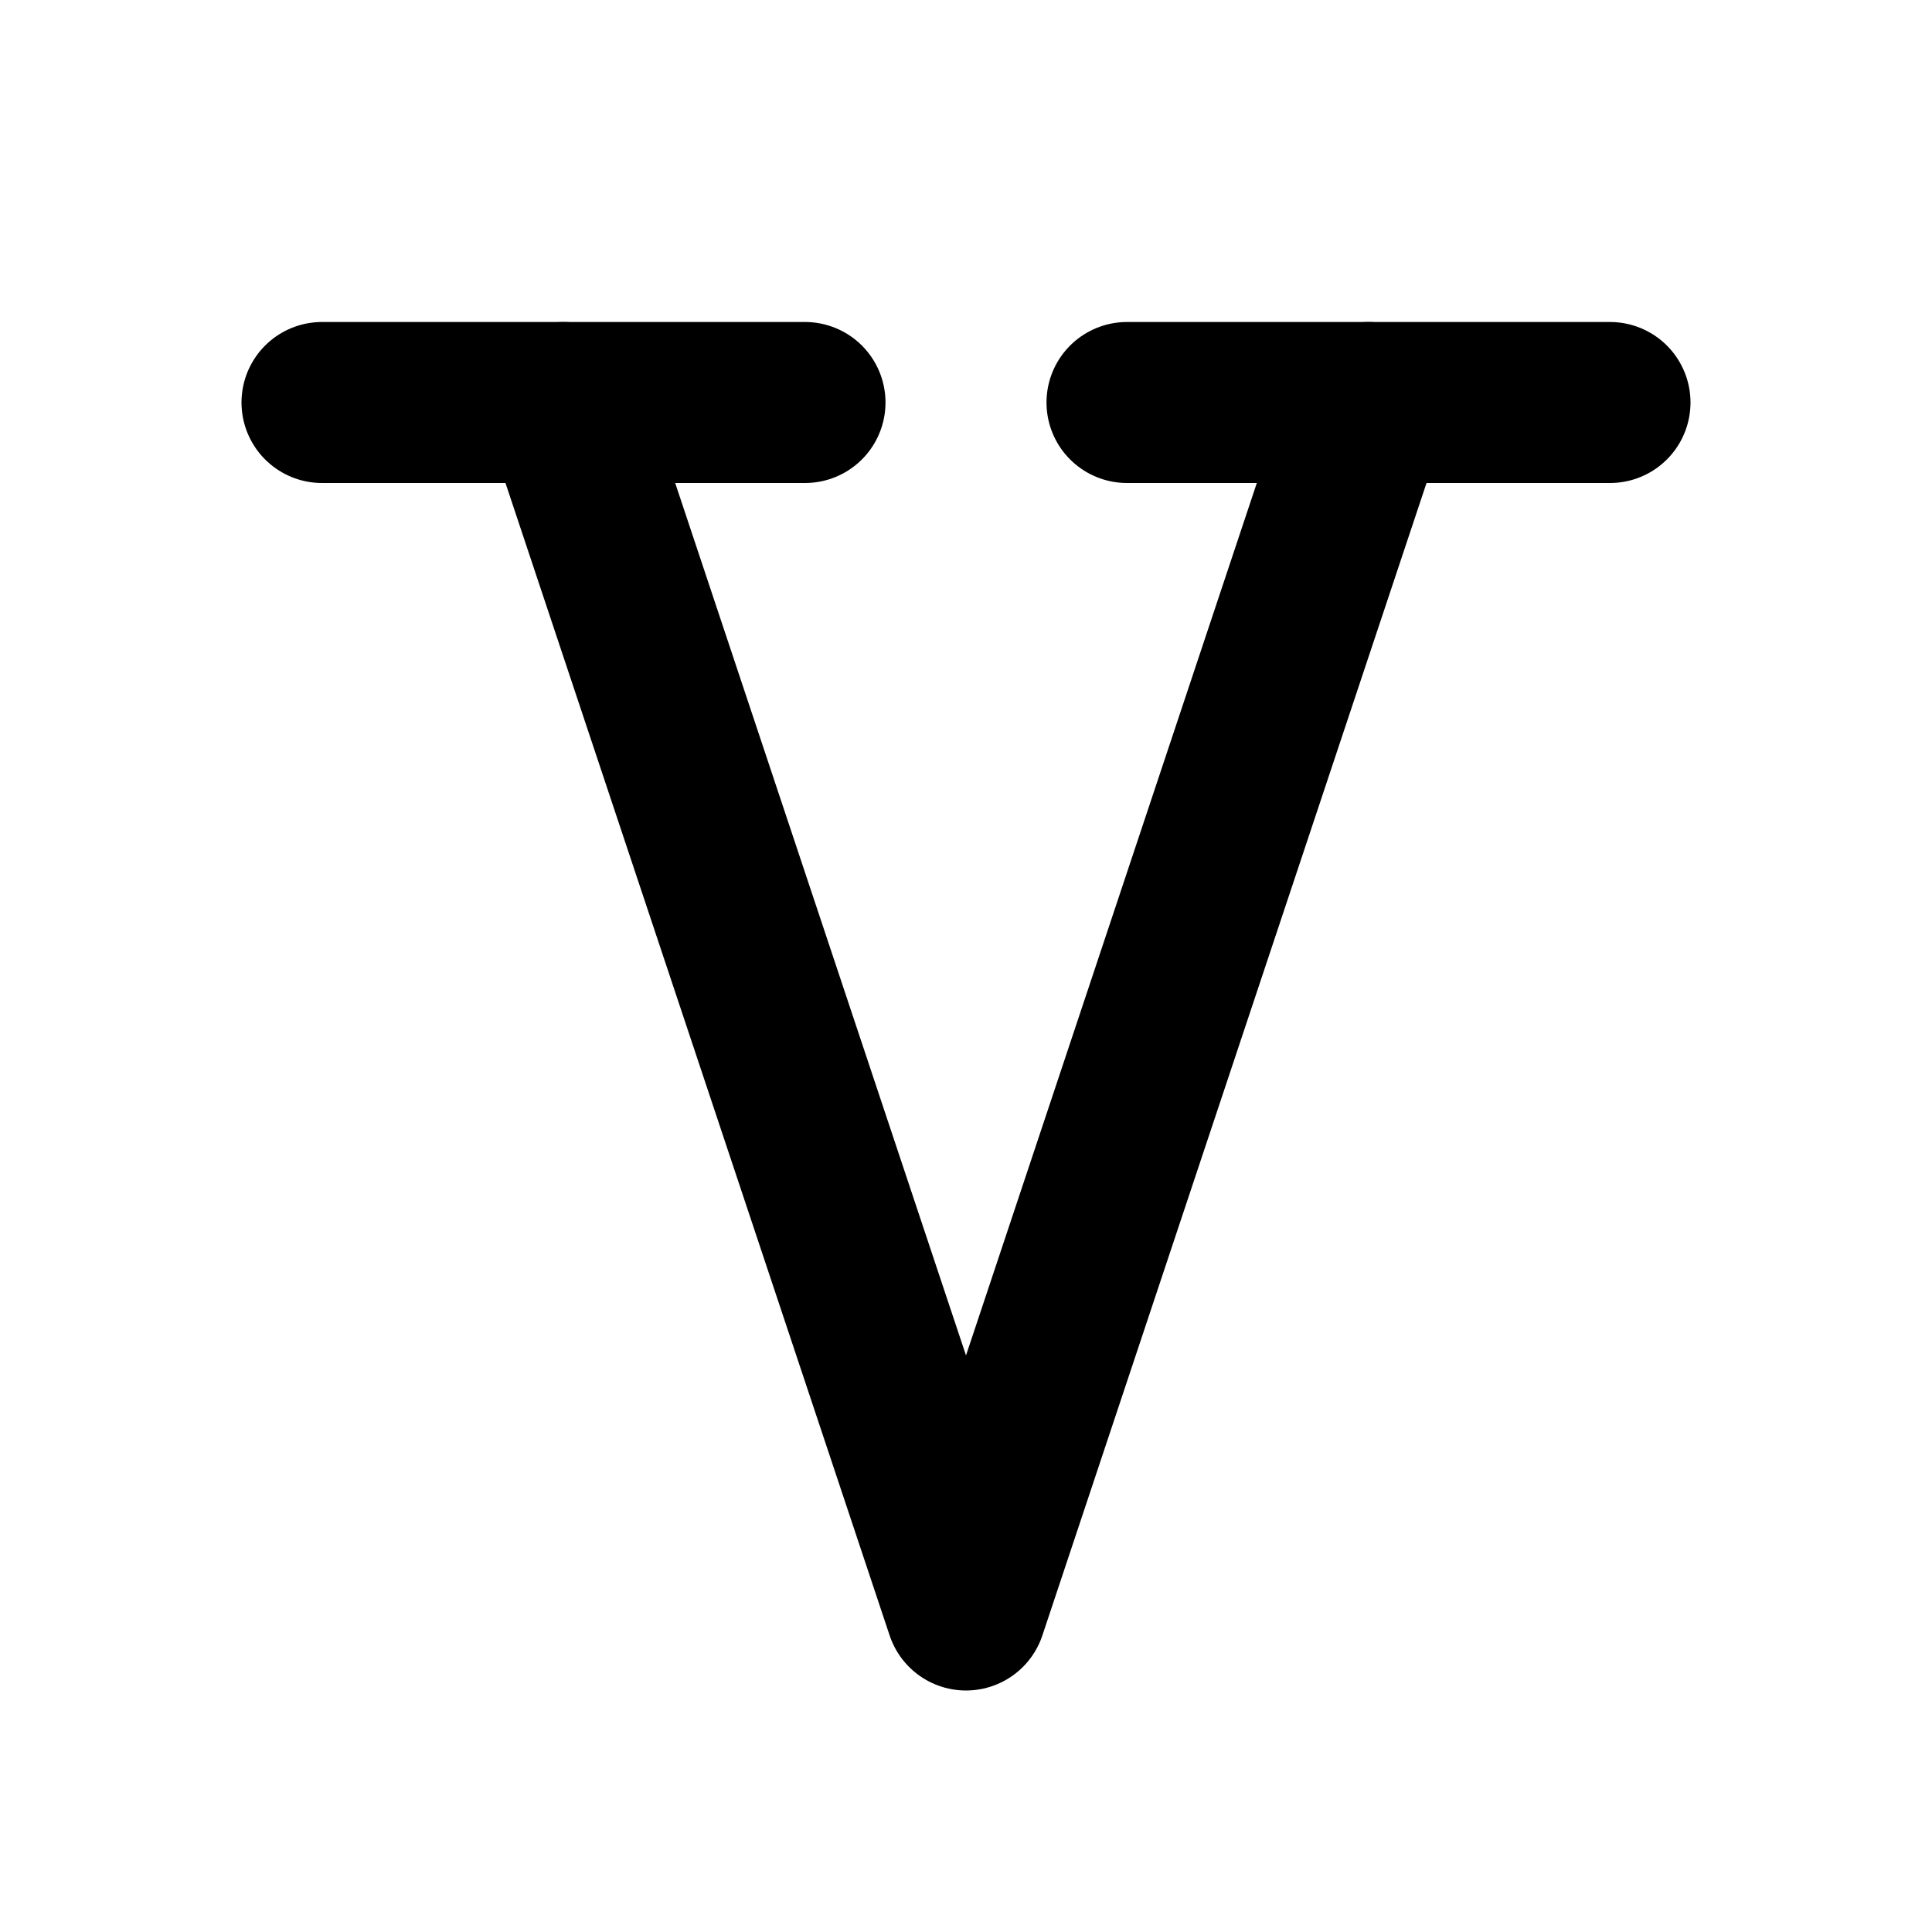
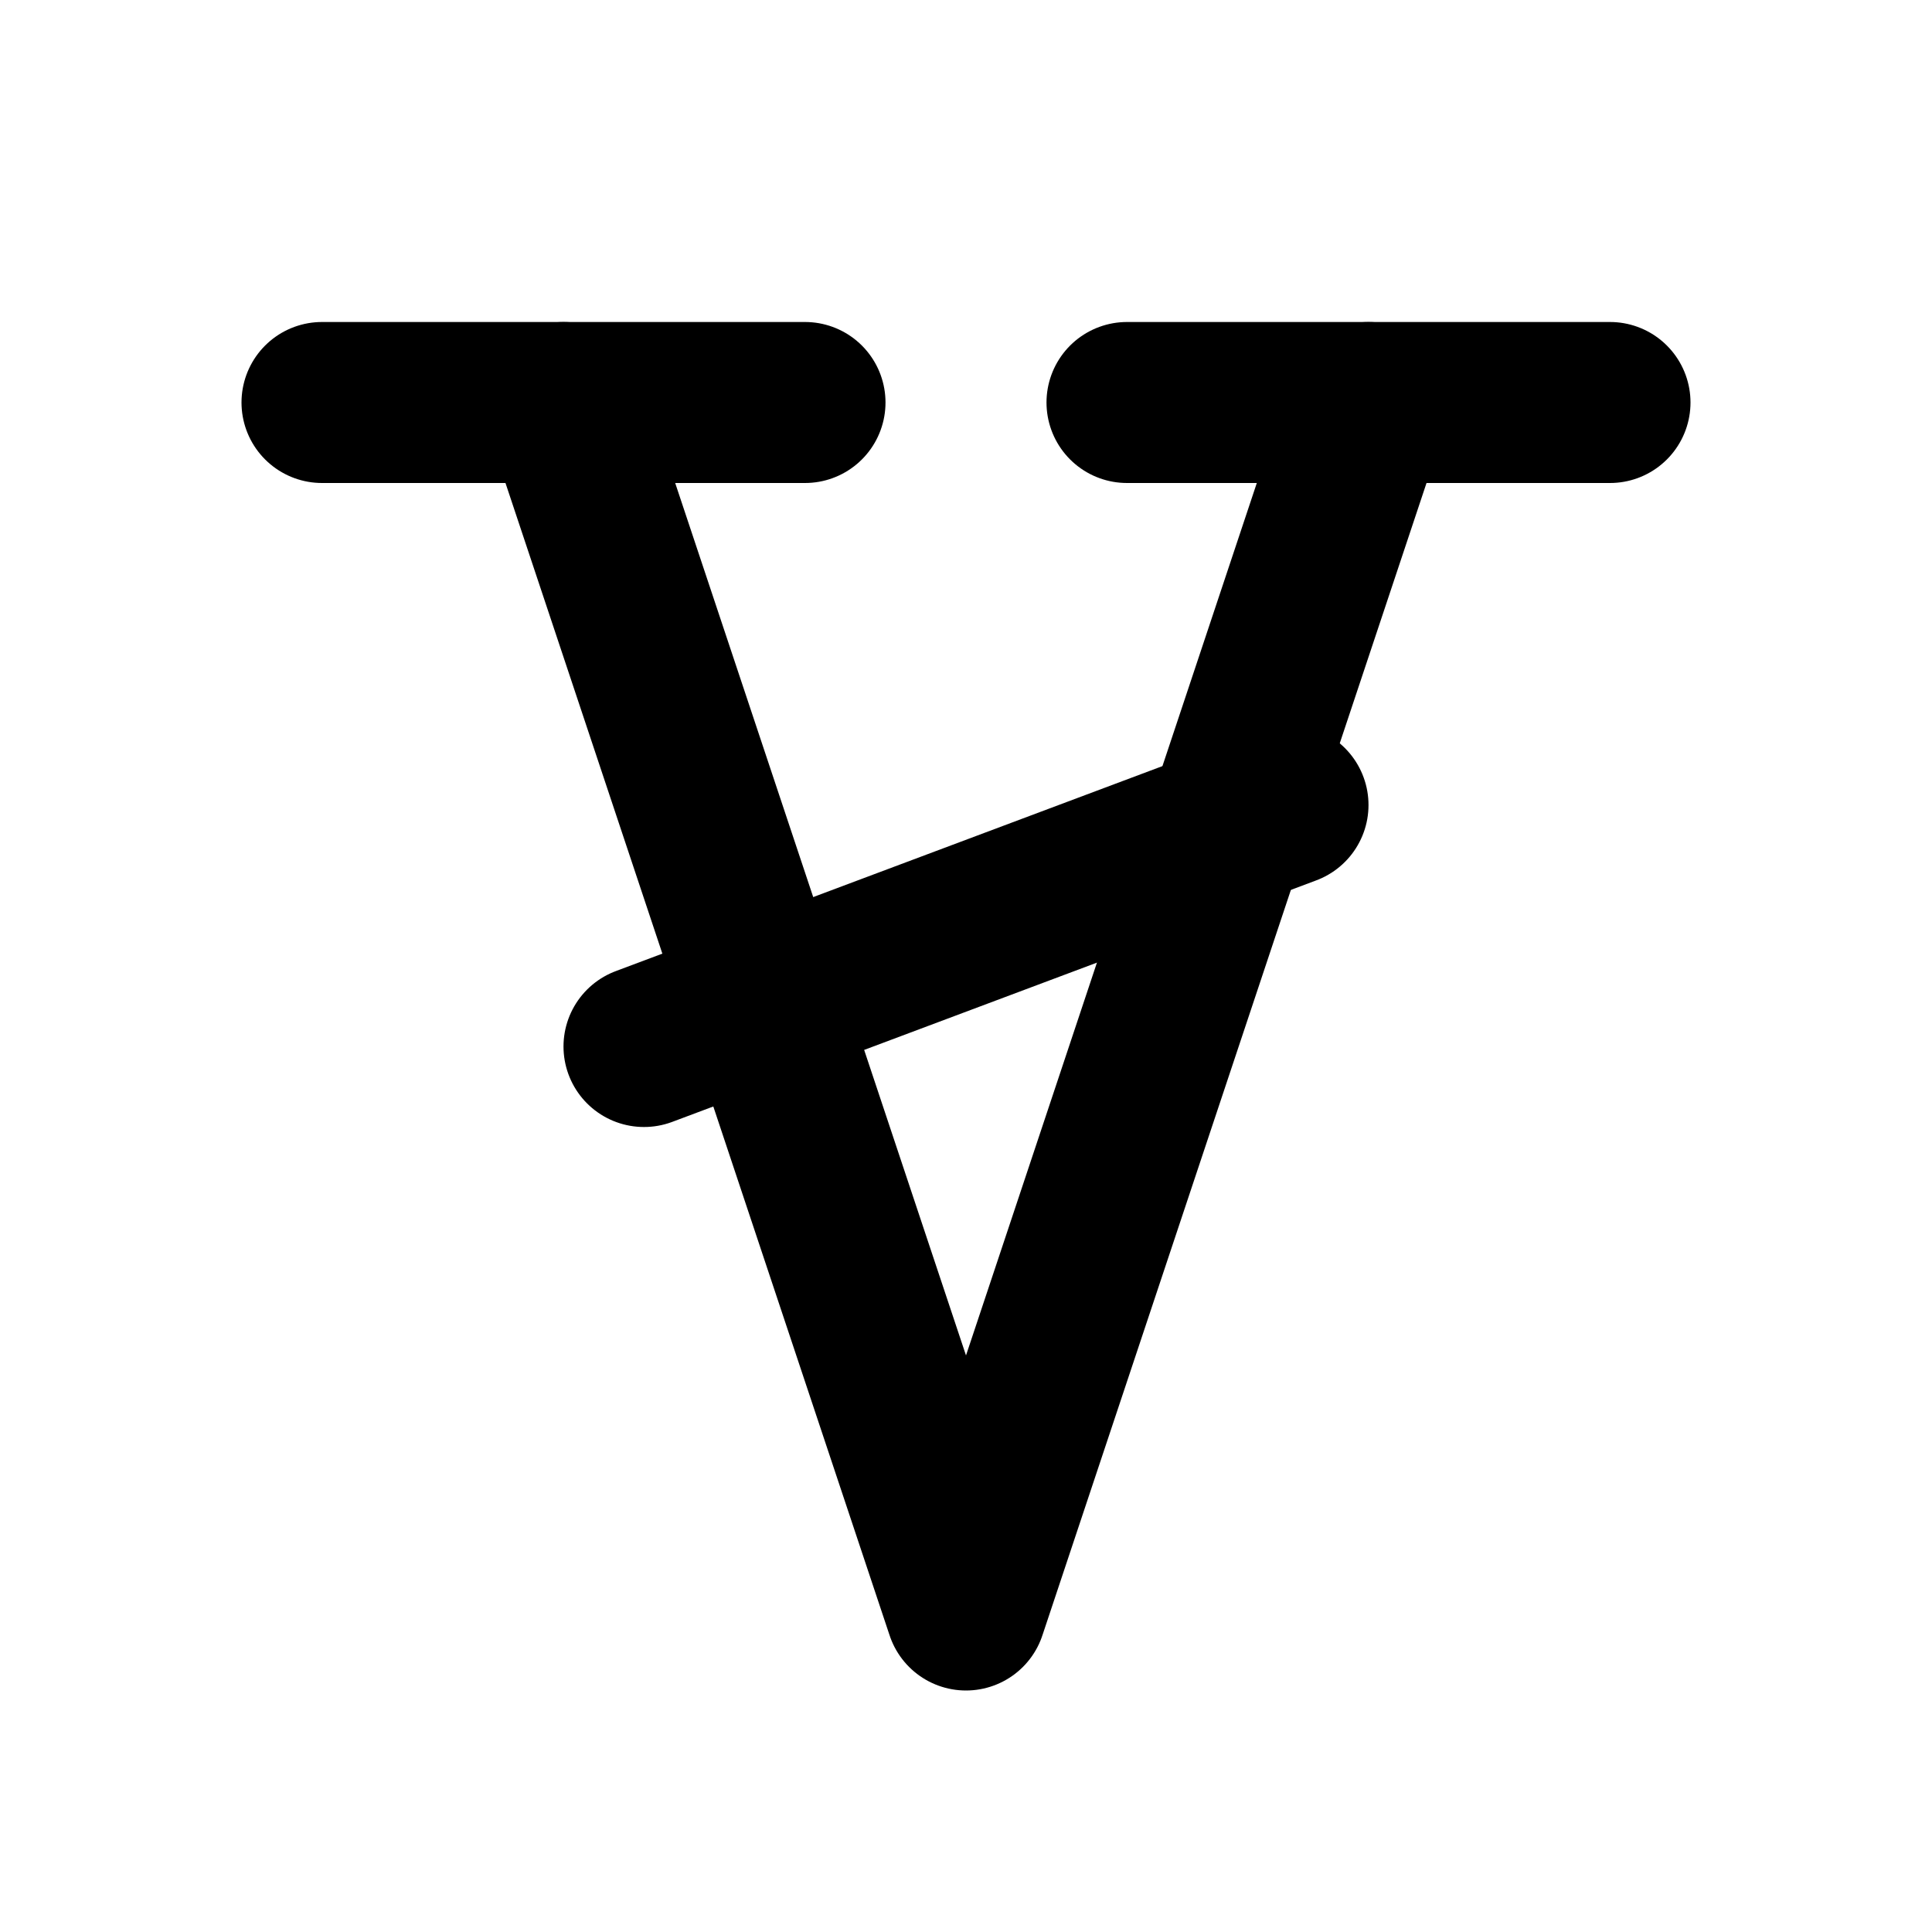
<svg xmlns="http://www.w3.org/2000/svg" viewBox="0 0 24 24" width="24" height="24" fill="none" stroke="currentColor" stroke-width="2" stroke-linecap="round" stroke-linejoin="round" role="img" aria-label="한길긴뜨기 2코 늘려뜨기">
  <path d="M7 5 12 20 17 5" />
  <path d="M4 5h6" />
  <path d="M14 5h6" />
+   <path d="M8 13l8-3" />
</svg>
